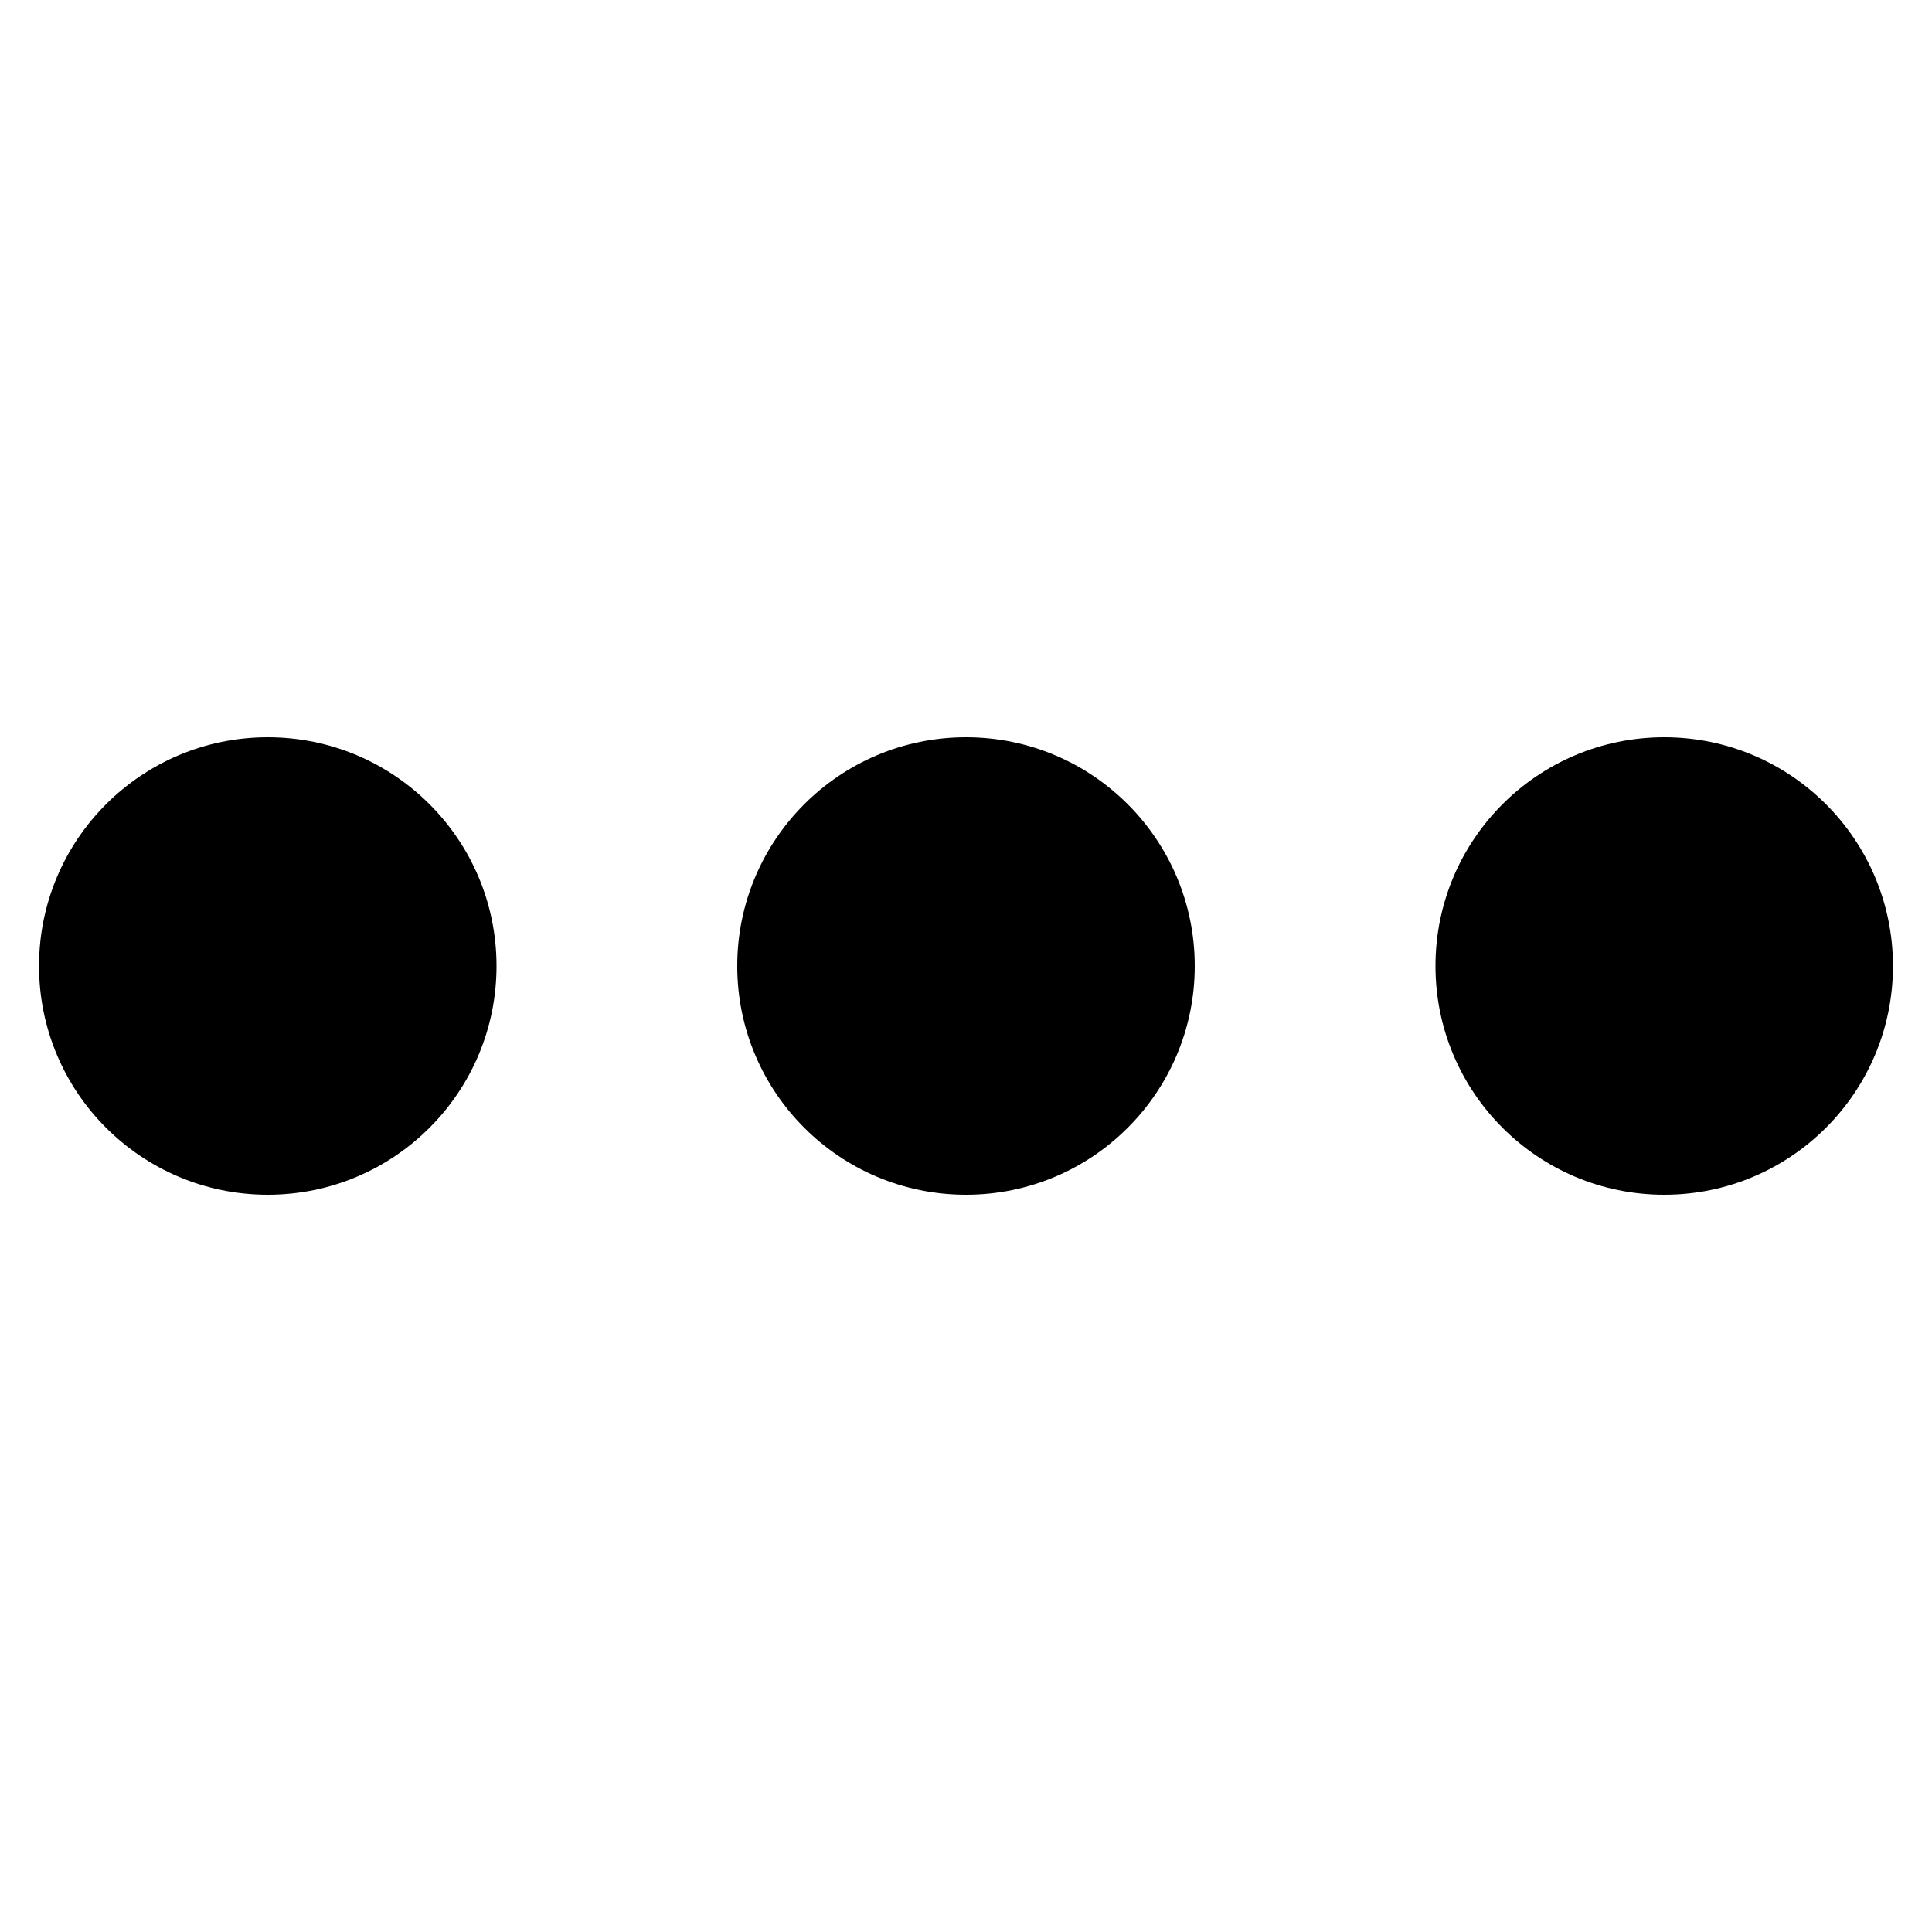
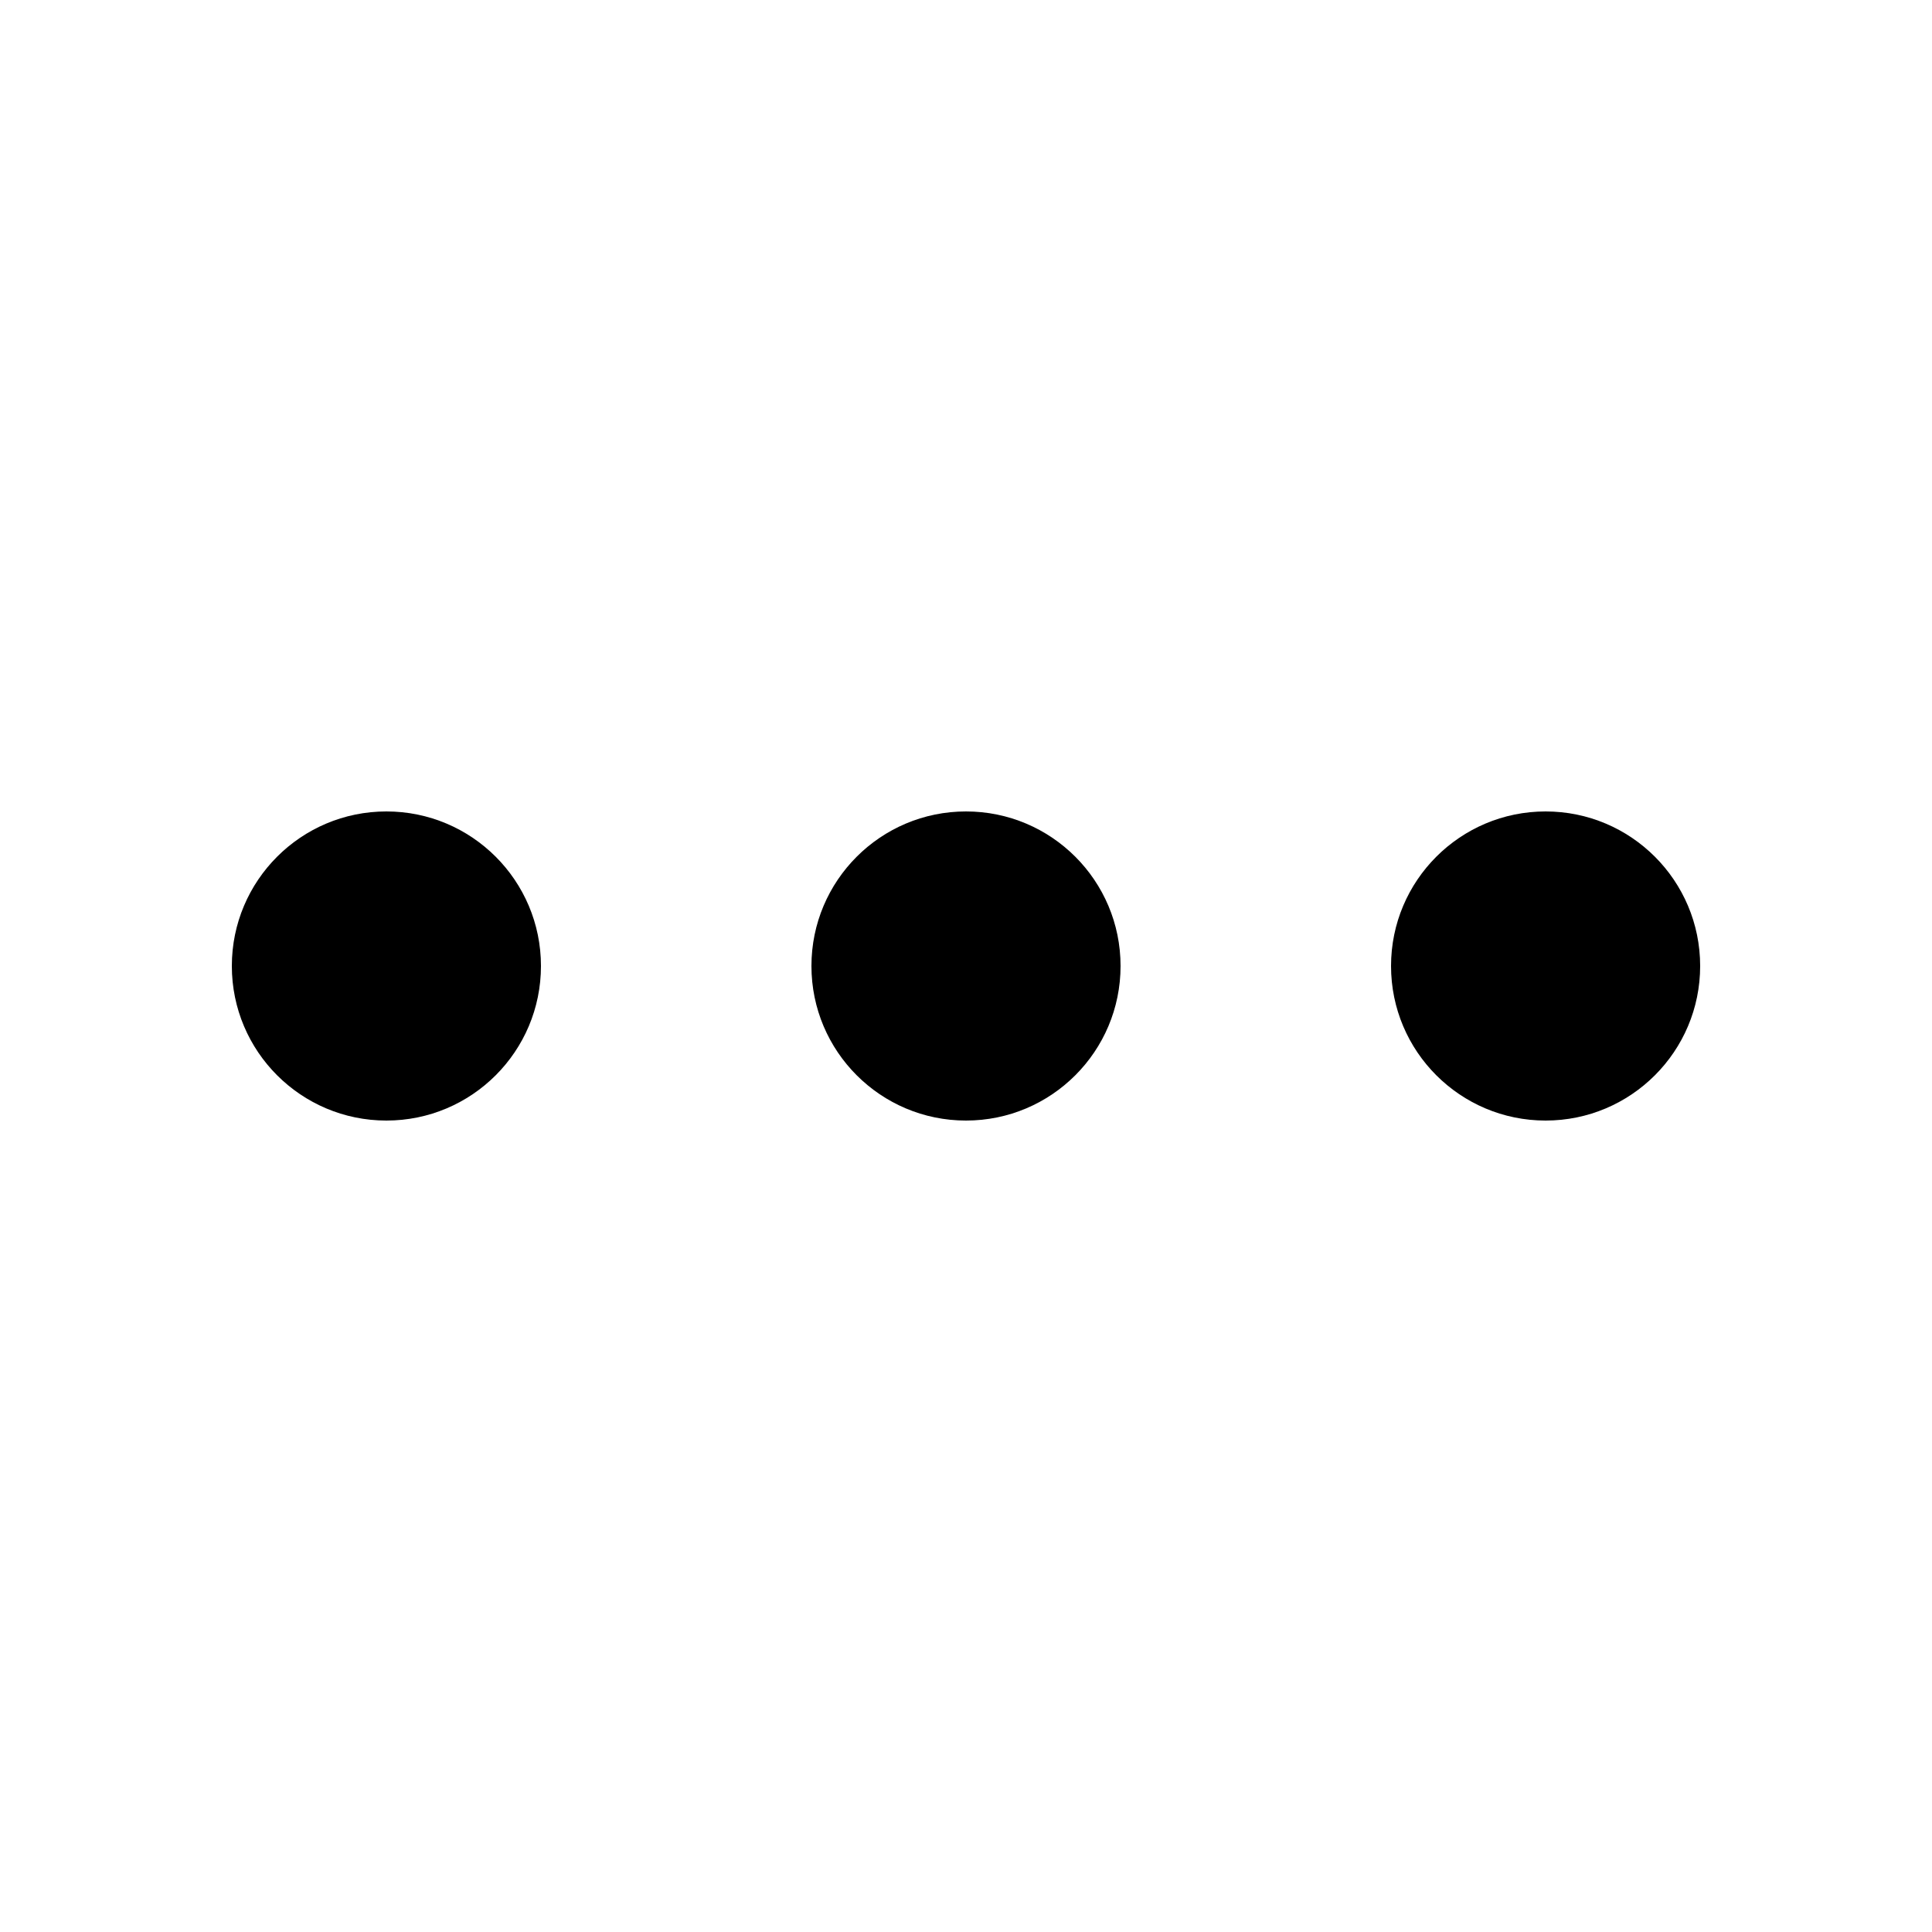
<svg xmlns="http://www.w3.org/2000/svg" id="Capa_1" data-name="Capa 1" viewBox="0 0 50 50">
-   <circle cx="6.93" cy="25" r="5.92" />
-   <circle cx="25" cy="25" r="5.92" />
-   <circle cx="43.07" cy="25" r="5.92" />
+   <circle cx="10" cy="25" r="4" />
+   <circle cx="25" cy="25" r="4" />
+   <circle cx="40" cy="25" r="4" />
</svg>
